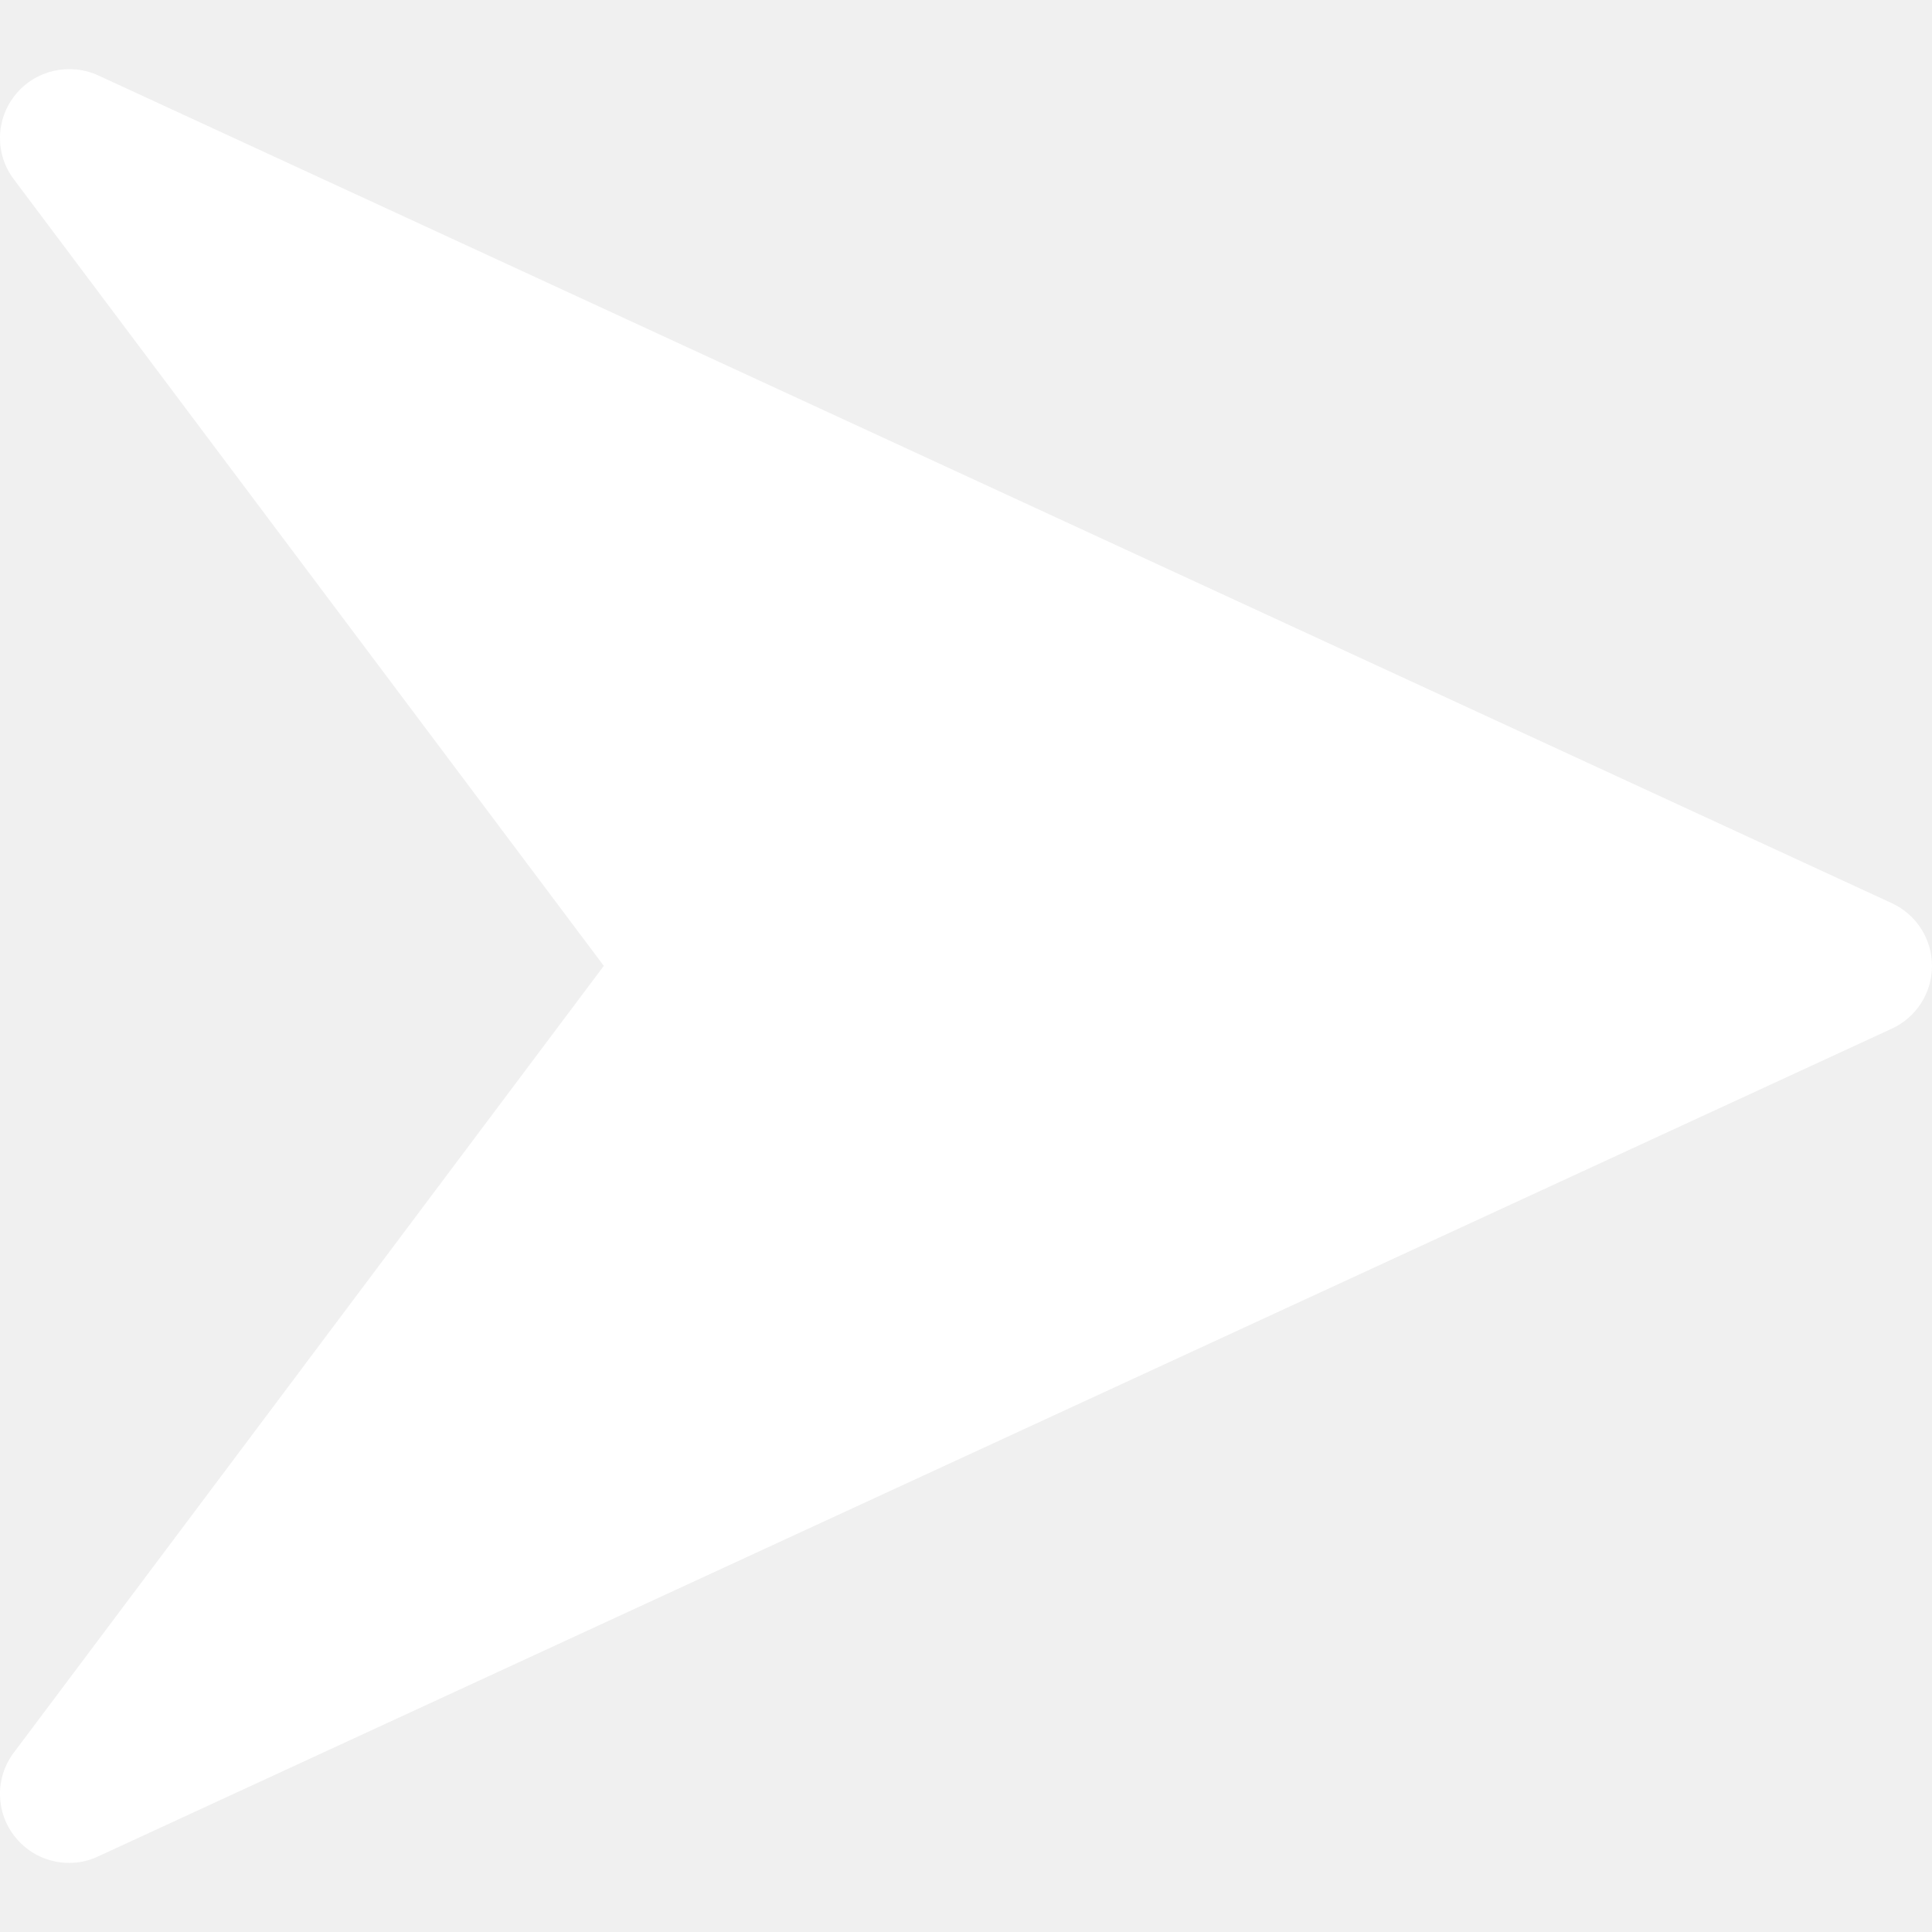
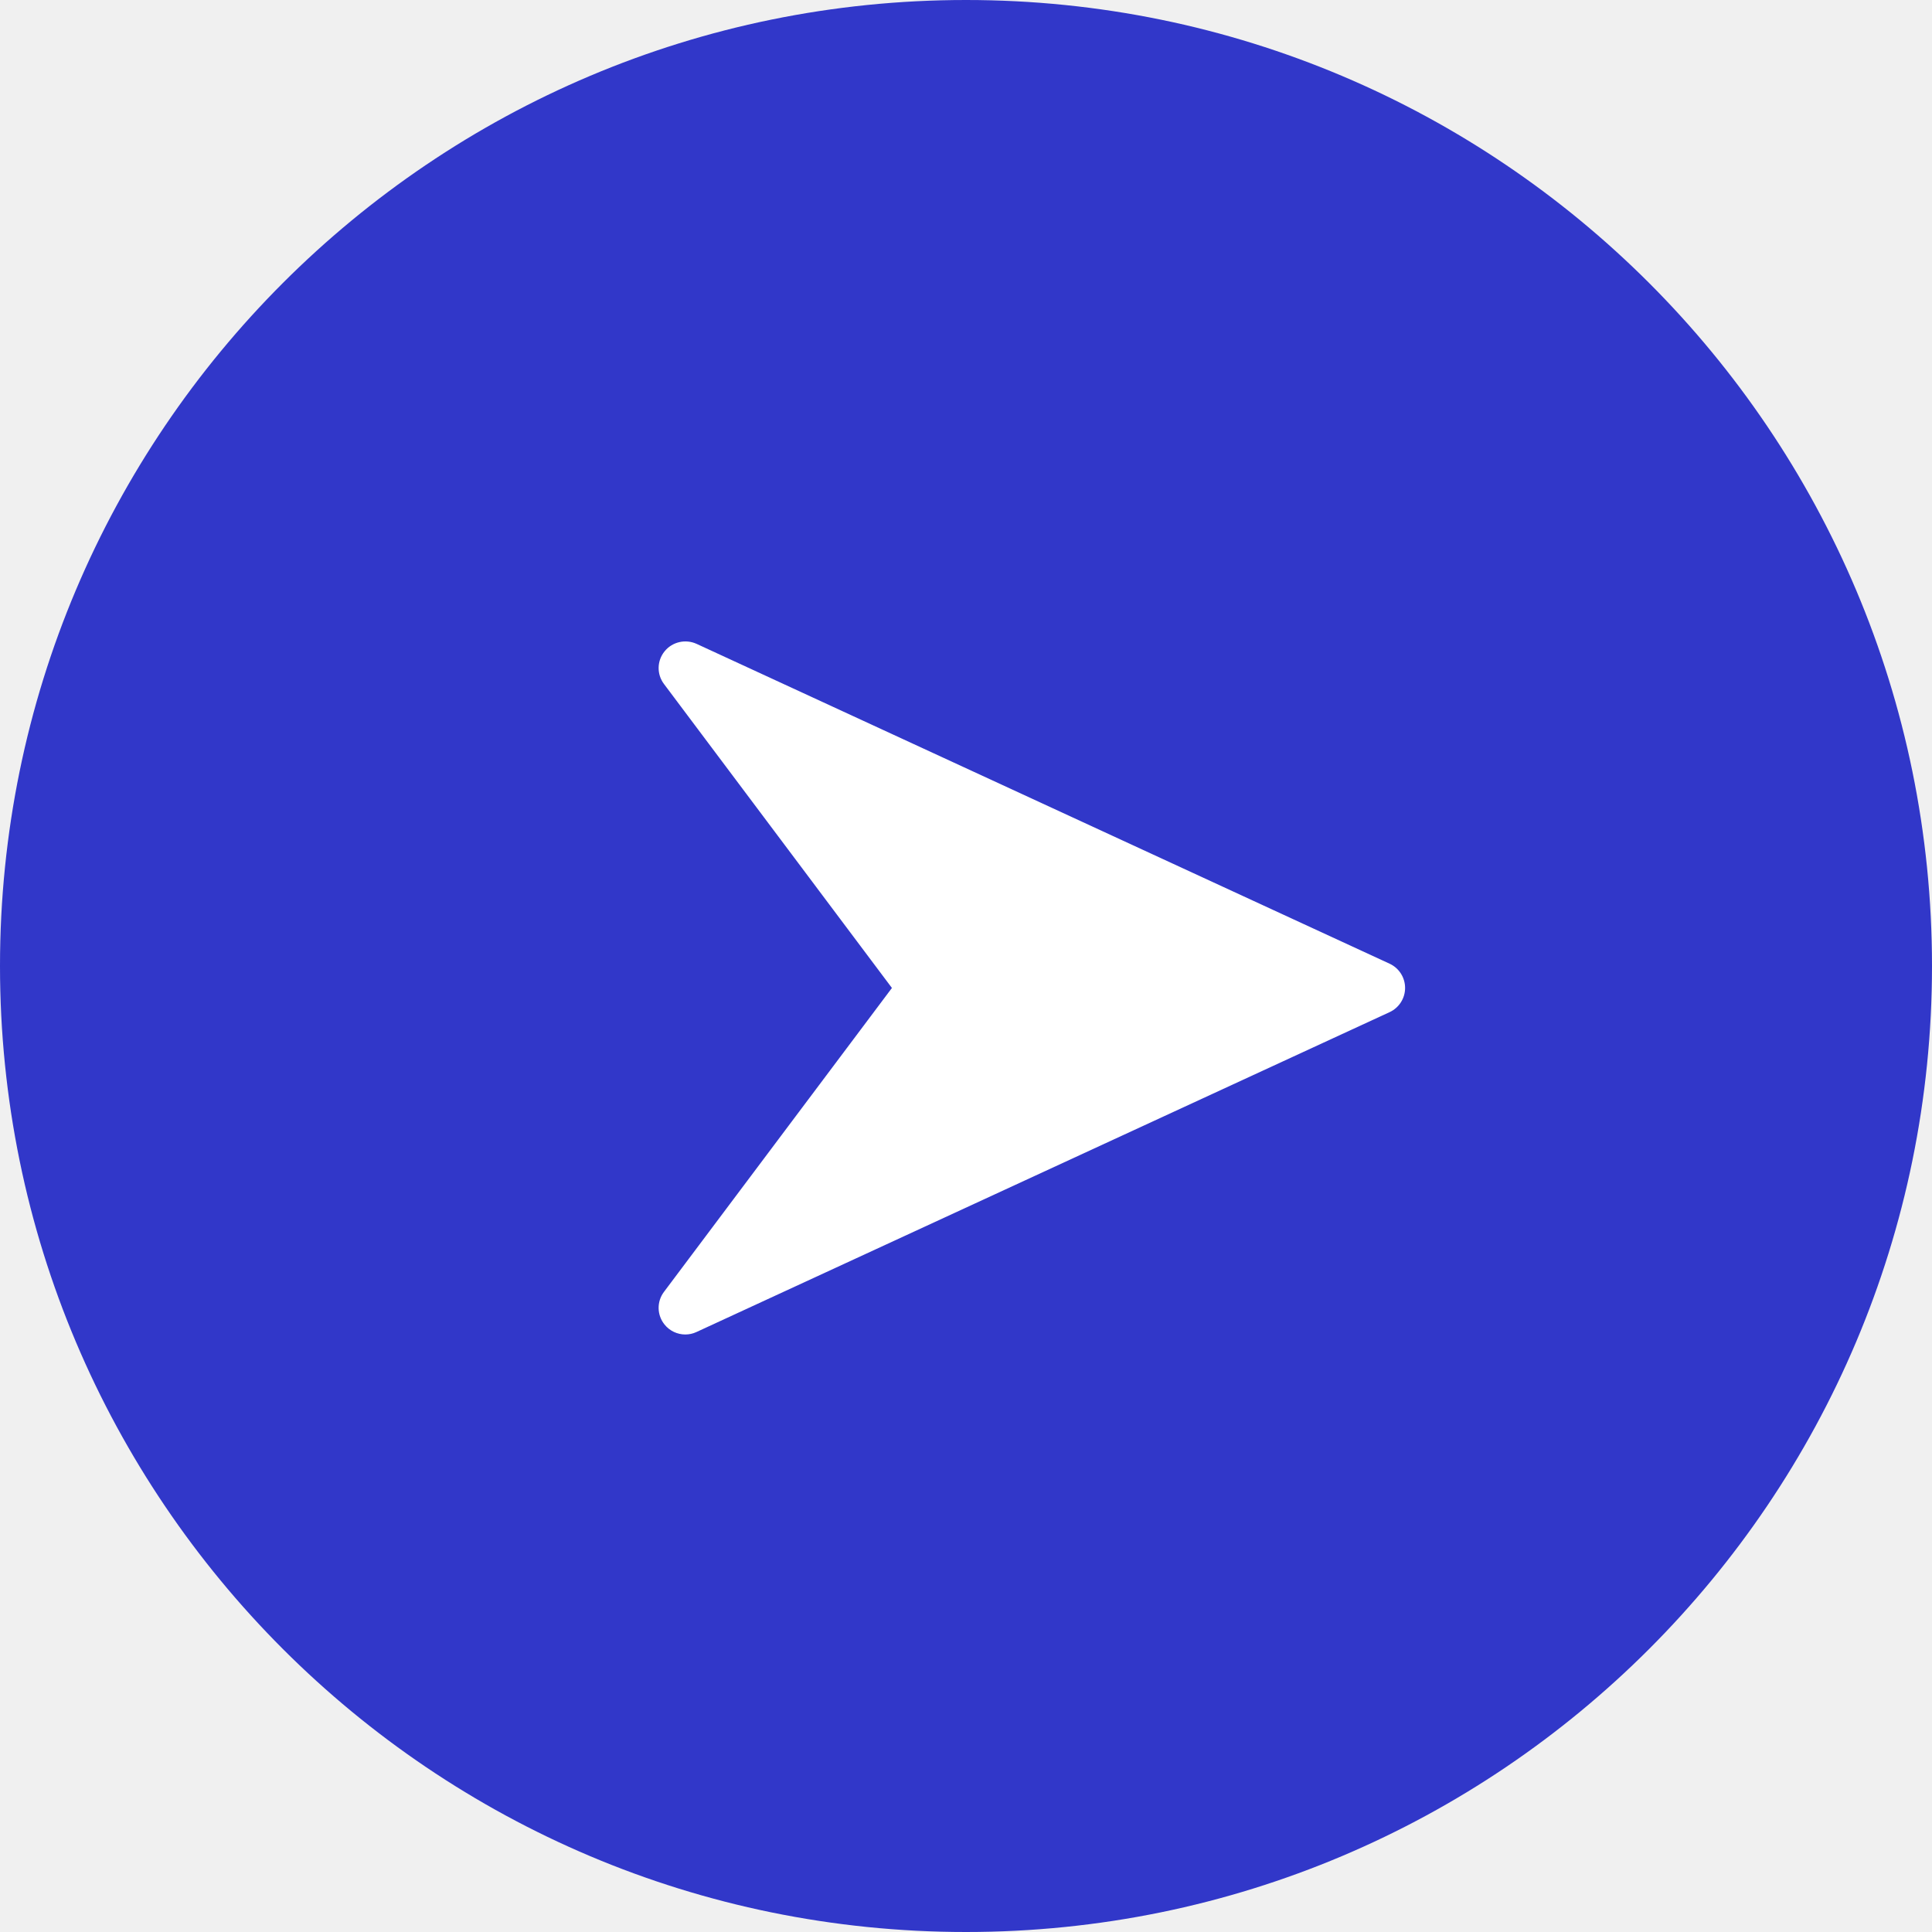
- <svg xmlns="http://www.w3.org/2000/svg" width="17" height="17" viewBox="0 0 17 17" fill="none">
-   <path d="M16.648 7.948L0.863 0.663C0.611 0.549 0.311 0.617 0.136 0.833C-0.04 1.049 -0.046 1.356 0.122 1.578L5.313 8.499L0.122 15.421C-0.046 15.643 -0.04 15.951 0.135 16.166C0.253 16.313 0.429 16.392 0.608 16.392C0.694 16.392 0.78 16.374 0.861 16.336L16.647 9.051C16.863 8.951 17 8.736 17 8.499C17 8.263 16.863 8.048 16.648 7.948Z" fill="white" />
+ <svg xmlns="http://www.w3.org/2000/svg" width="44" height="44" viewBox="0 0 44 44" fill="none">
+   <rect width="44" height="44" rx="22" fill="#3137C9" />
+   <g clip-path="url(#clip0_23161_239)">
+     <path d="M31.648 21.948L15.863 14.663C15.611 14.549 15.311 14.617 15.136 14.833C14.96 15.049 14.954 15.356 15.122 15.578L20.313 22.5L15.122 29.421C14.954 29.643 14.96 29.951 15.135 30.166C15.253 30.313 15.429 30.392 15.607 30.392C15.694 30.392 15.78 30.374 15.861 30.336L31.647 23.051C31.863 22.951 32 22.736 32 22.5C32 22.263 31.863 22.048 31.648 21.948Z" fill="white" />
+   </g>
+   <defs>
+     <clipPath id="clip0_23161_239">
+       <rect width="17" height="17" fill="white" transform="translate(15 14)" />
+     </clipPath>
+   </defs>
</svg>
